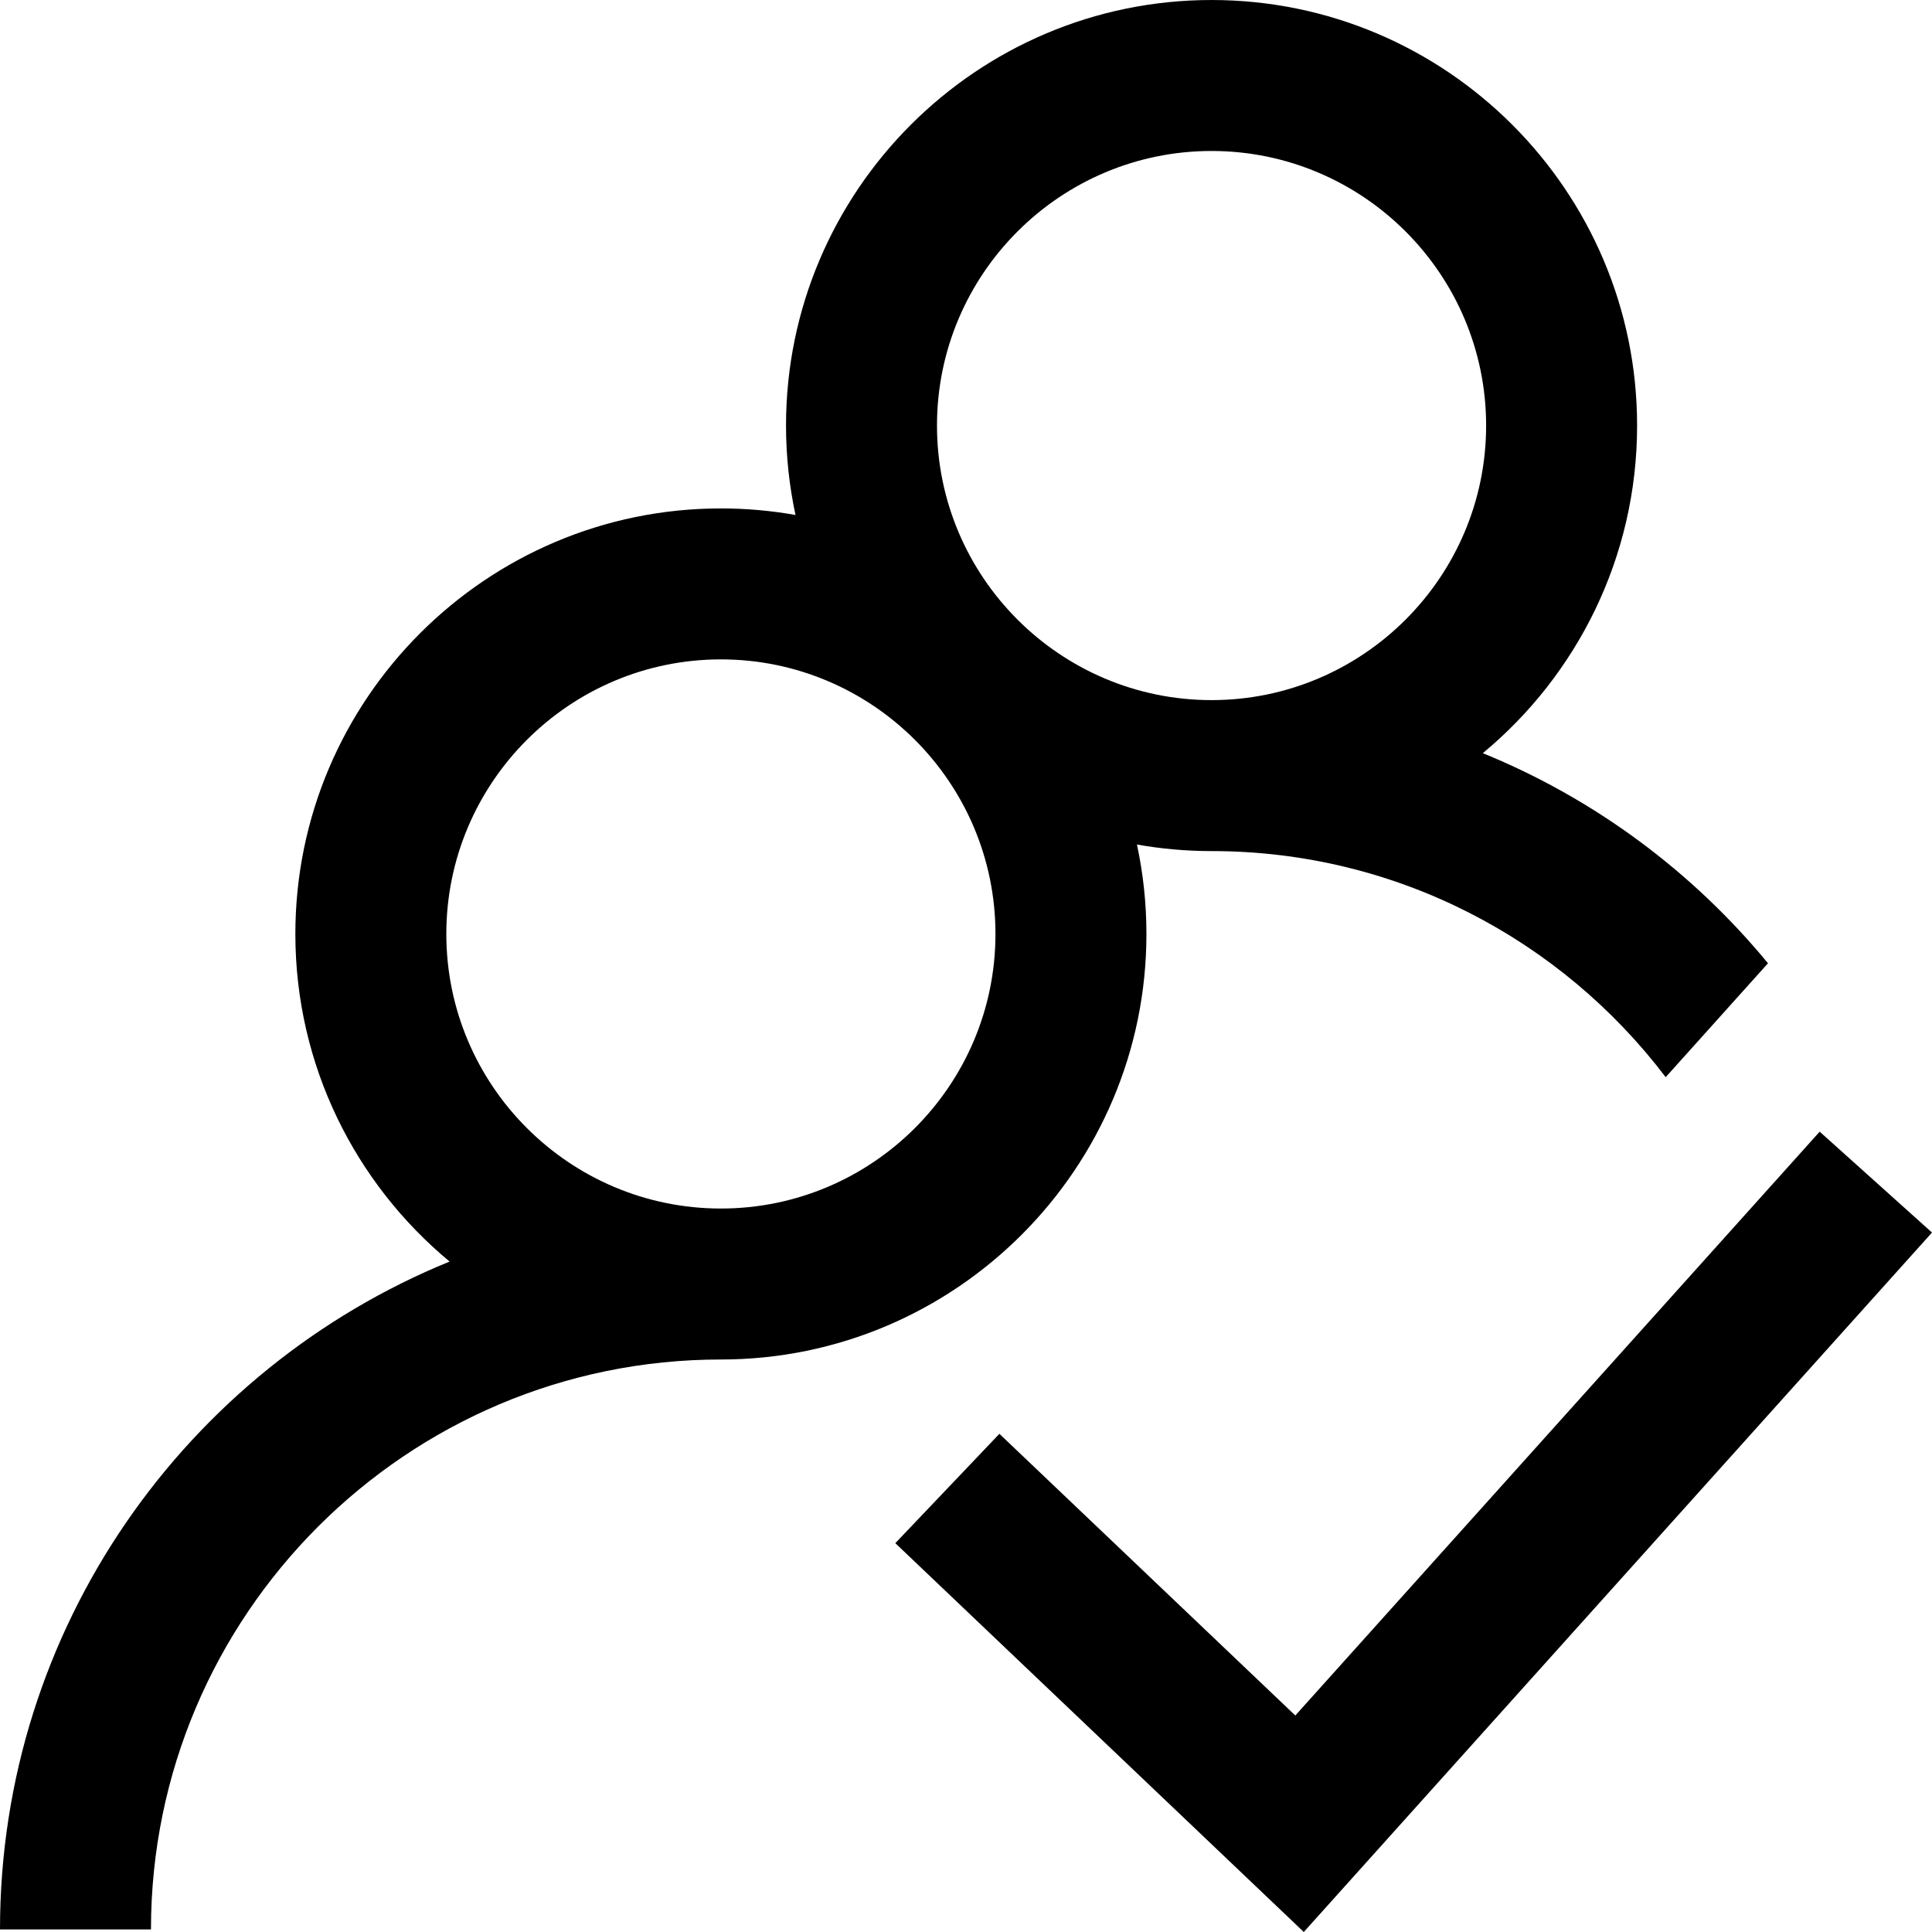
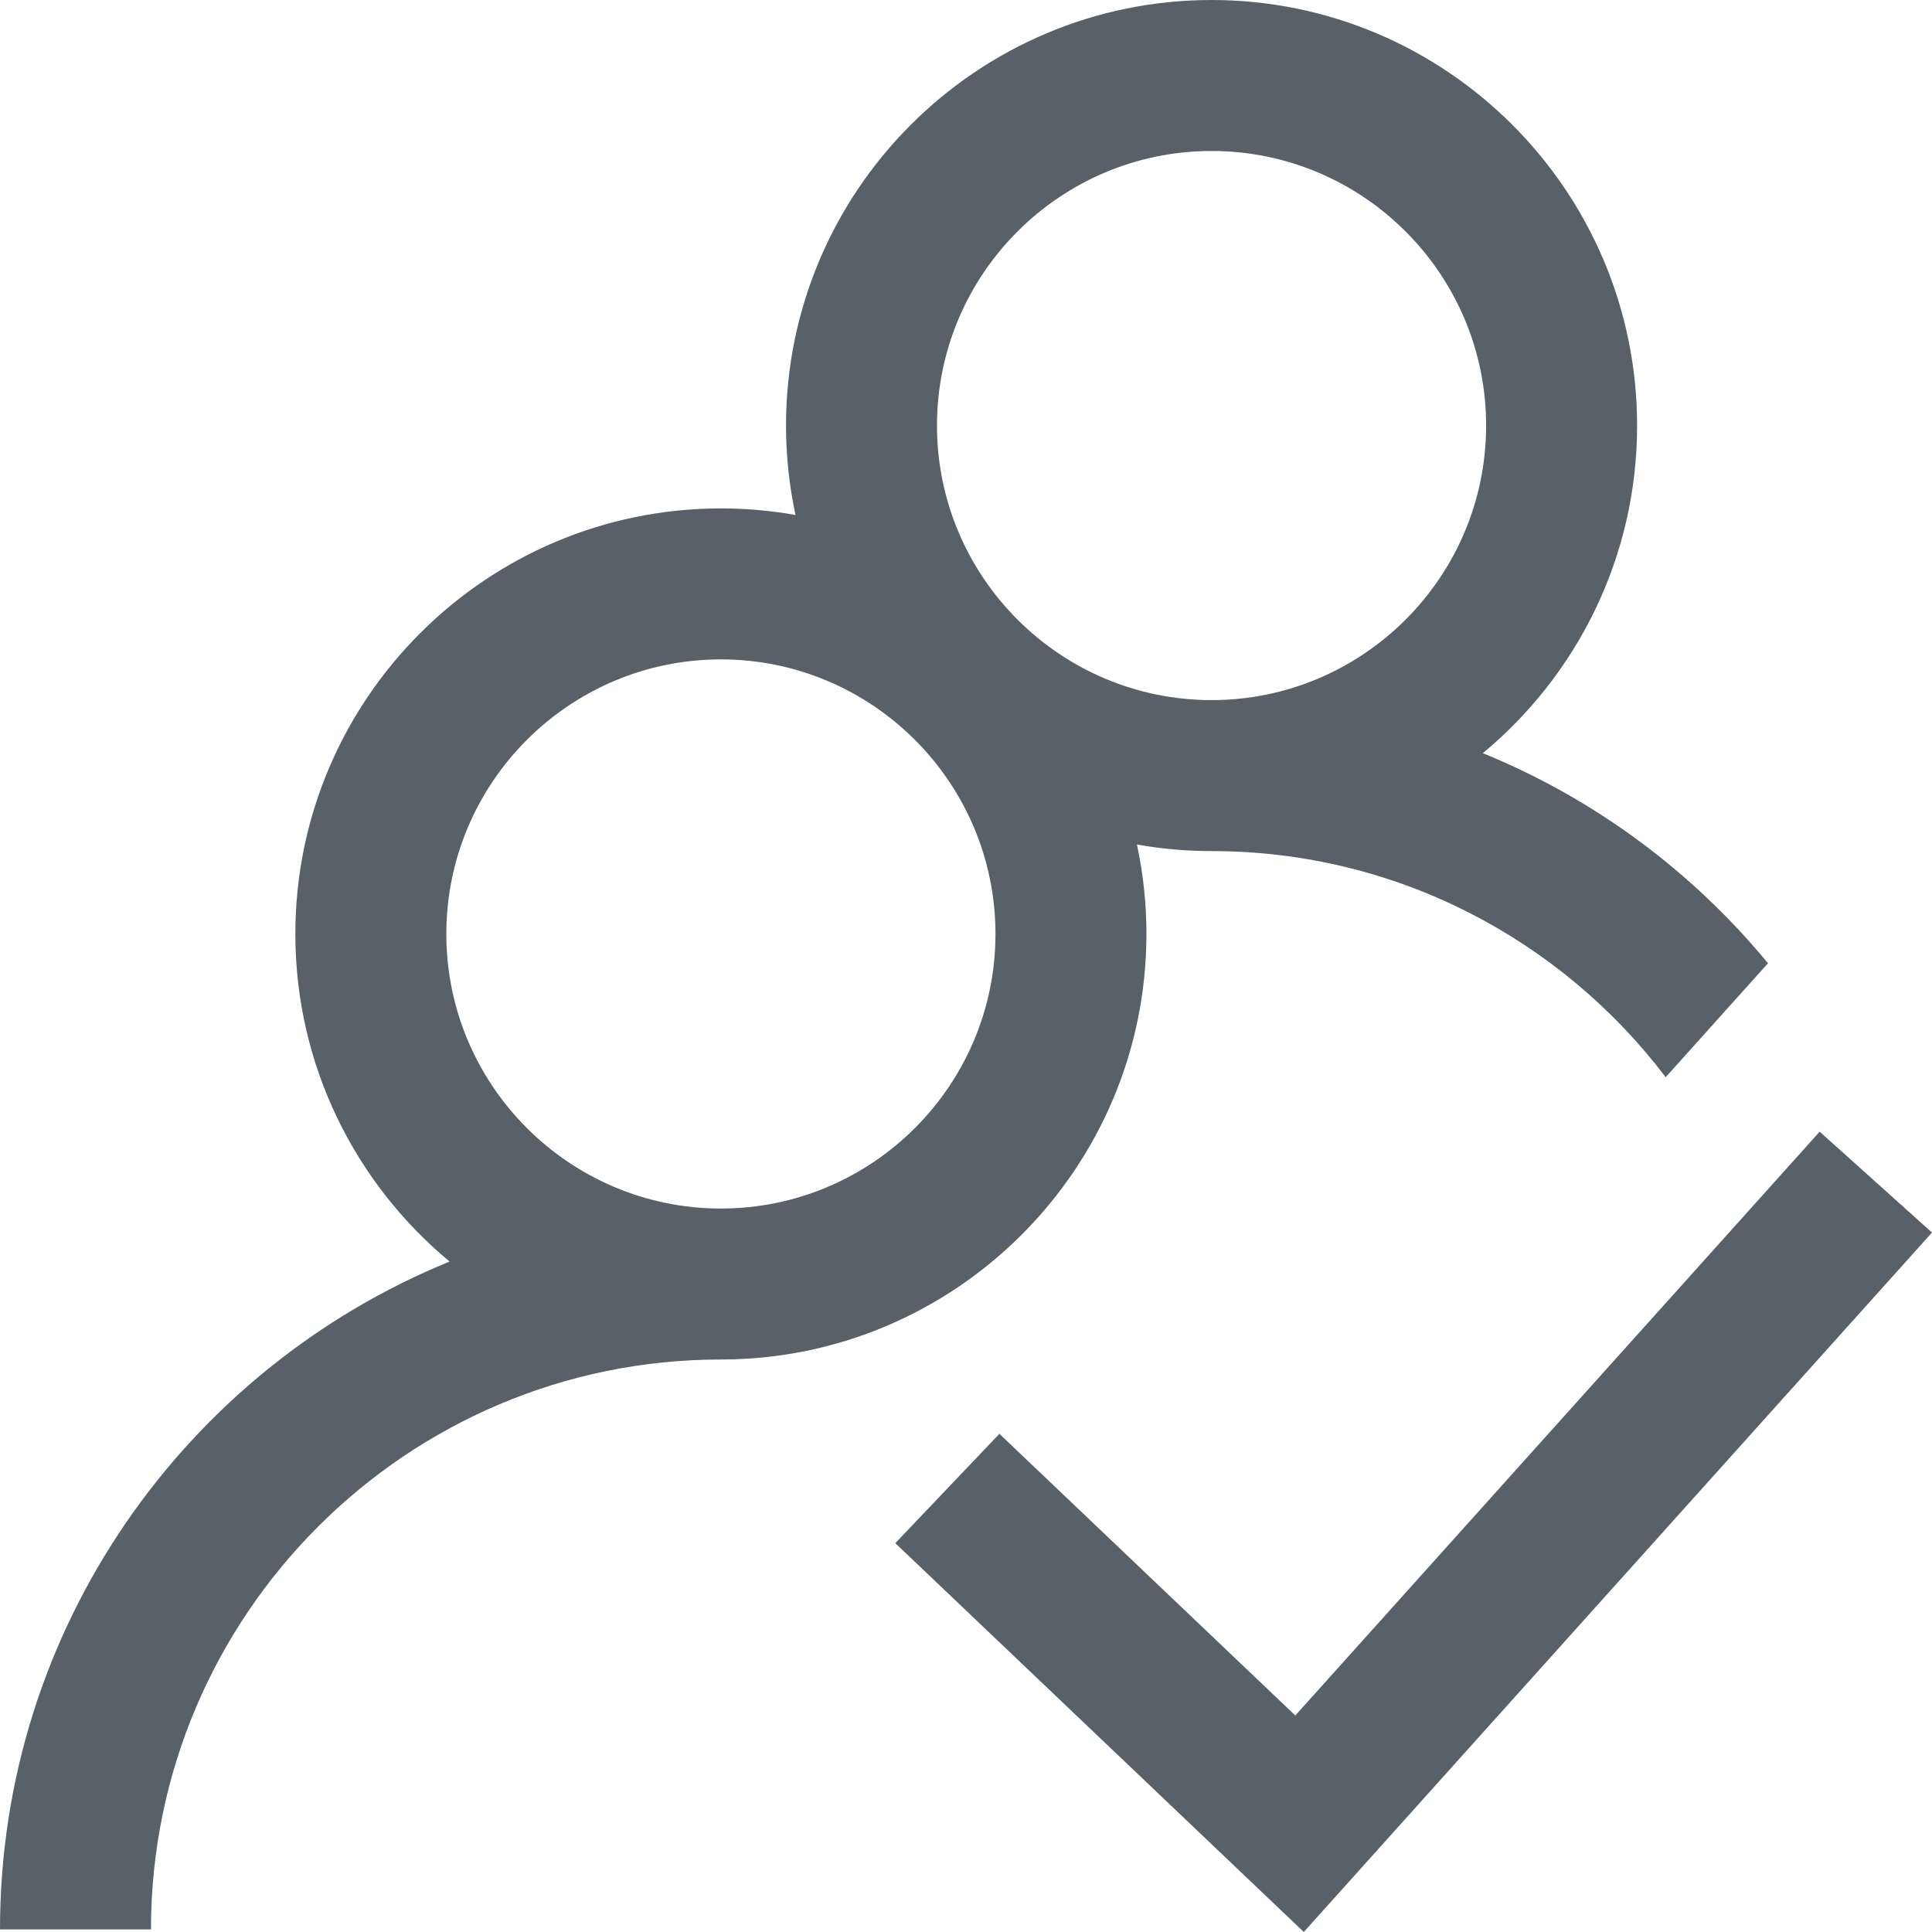
- <svg xmlns="http://www.w3.org/2000/svg" version="1.1" id="Capa_1" x="0px" y="0px" viewBox="0 0 512 512" style="enable-background:new 0 0 512 512;" xml:space="preserve">
+ <svg xmlns="http://www.w3.org/2000/svg" version="1.1" id="Capa_1" x="0px" y="0px" viewBox="0 0 512 512" style="enable-background:new 0 0 512 512;" xml:space="preserve" width="10px" height="10px" fill="#586069">
  <g>
    <g>
      <path d="M392.963,199.597c24.96-20.702,40.886-51.937,40.886-86.823C433.848,50.592,383.258,0.002,321.075,0.002    s-112.772,50.59-112.772,112.772c0,8.128,0.872,16.055,2.514,23.7c-6.422-1.14-13.028-1.737-19.772-1.737    c-62.183,0-112.772,50.59-112.772,112.772c0,34.883,15.923,66.115,40.879,86.818C49.339,362.789,0,431.394,0,511.317h40.009    c0-83.282,67.754-151.035,151.035-151.035c62.183,0,112.772-50.59,112.772-112.772c0-8.128-0.872-16.056-2.514-23.701    c6.422,1.14,13.028,1.737,19.772,1.737c49.078,0,92.746,23.544,120.35,59.916l27.111-30.186    C448.497,230.958,422.569,211.672,392.963,199.597z M191.045,320.272c-40.121,0-72.763-32.641-72.763-72.763    c0-40.122,32.642-72.763,72.763-72.763s72.763,32.642,72.763,72.763S231.166,320.272,191.045,320.272z M321.075,185.536    c-40.121,0-72.763-32.641-72.763-72.763c0-40.122,32.642-72.762,72.763-72.762s72.763,32.641,72.763,72.763    C393.838,152.897,361.197,185.536,321.075,185.536z" />
    </g>
  </g>
  <g>
    <g>
      <polygon points="482.233,299.903 343.271,454.623 264.851,379.974 237.267,408.954 345.519,511.998 512,326.638   " />
    </g>
  </g>
  <g>
</g>
  <g>
</g>
  <g>
</g>
  <g>
</g>
  <g>
</g>
  <g>
</g>
  <g>
</g>
  <g>
</g>
  <g>
</g>
  <g>
</g>
  <g>
</g>
  <g>
</g>
  <g>
</g>
  <g>
</g>
  <g>
</g>
</svg>
